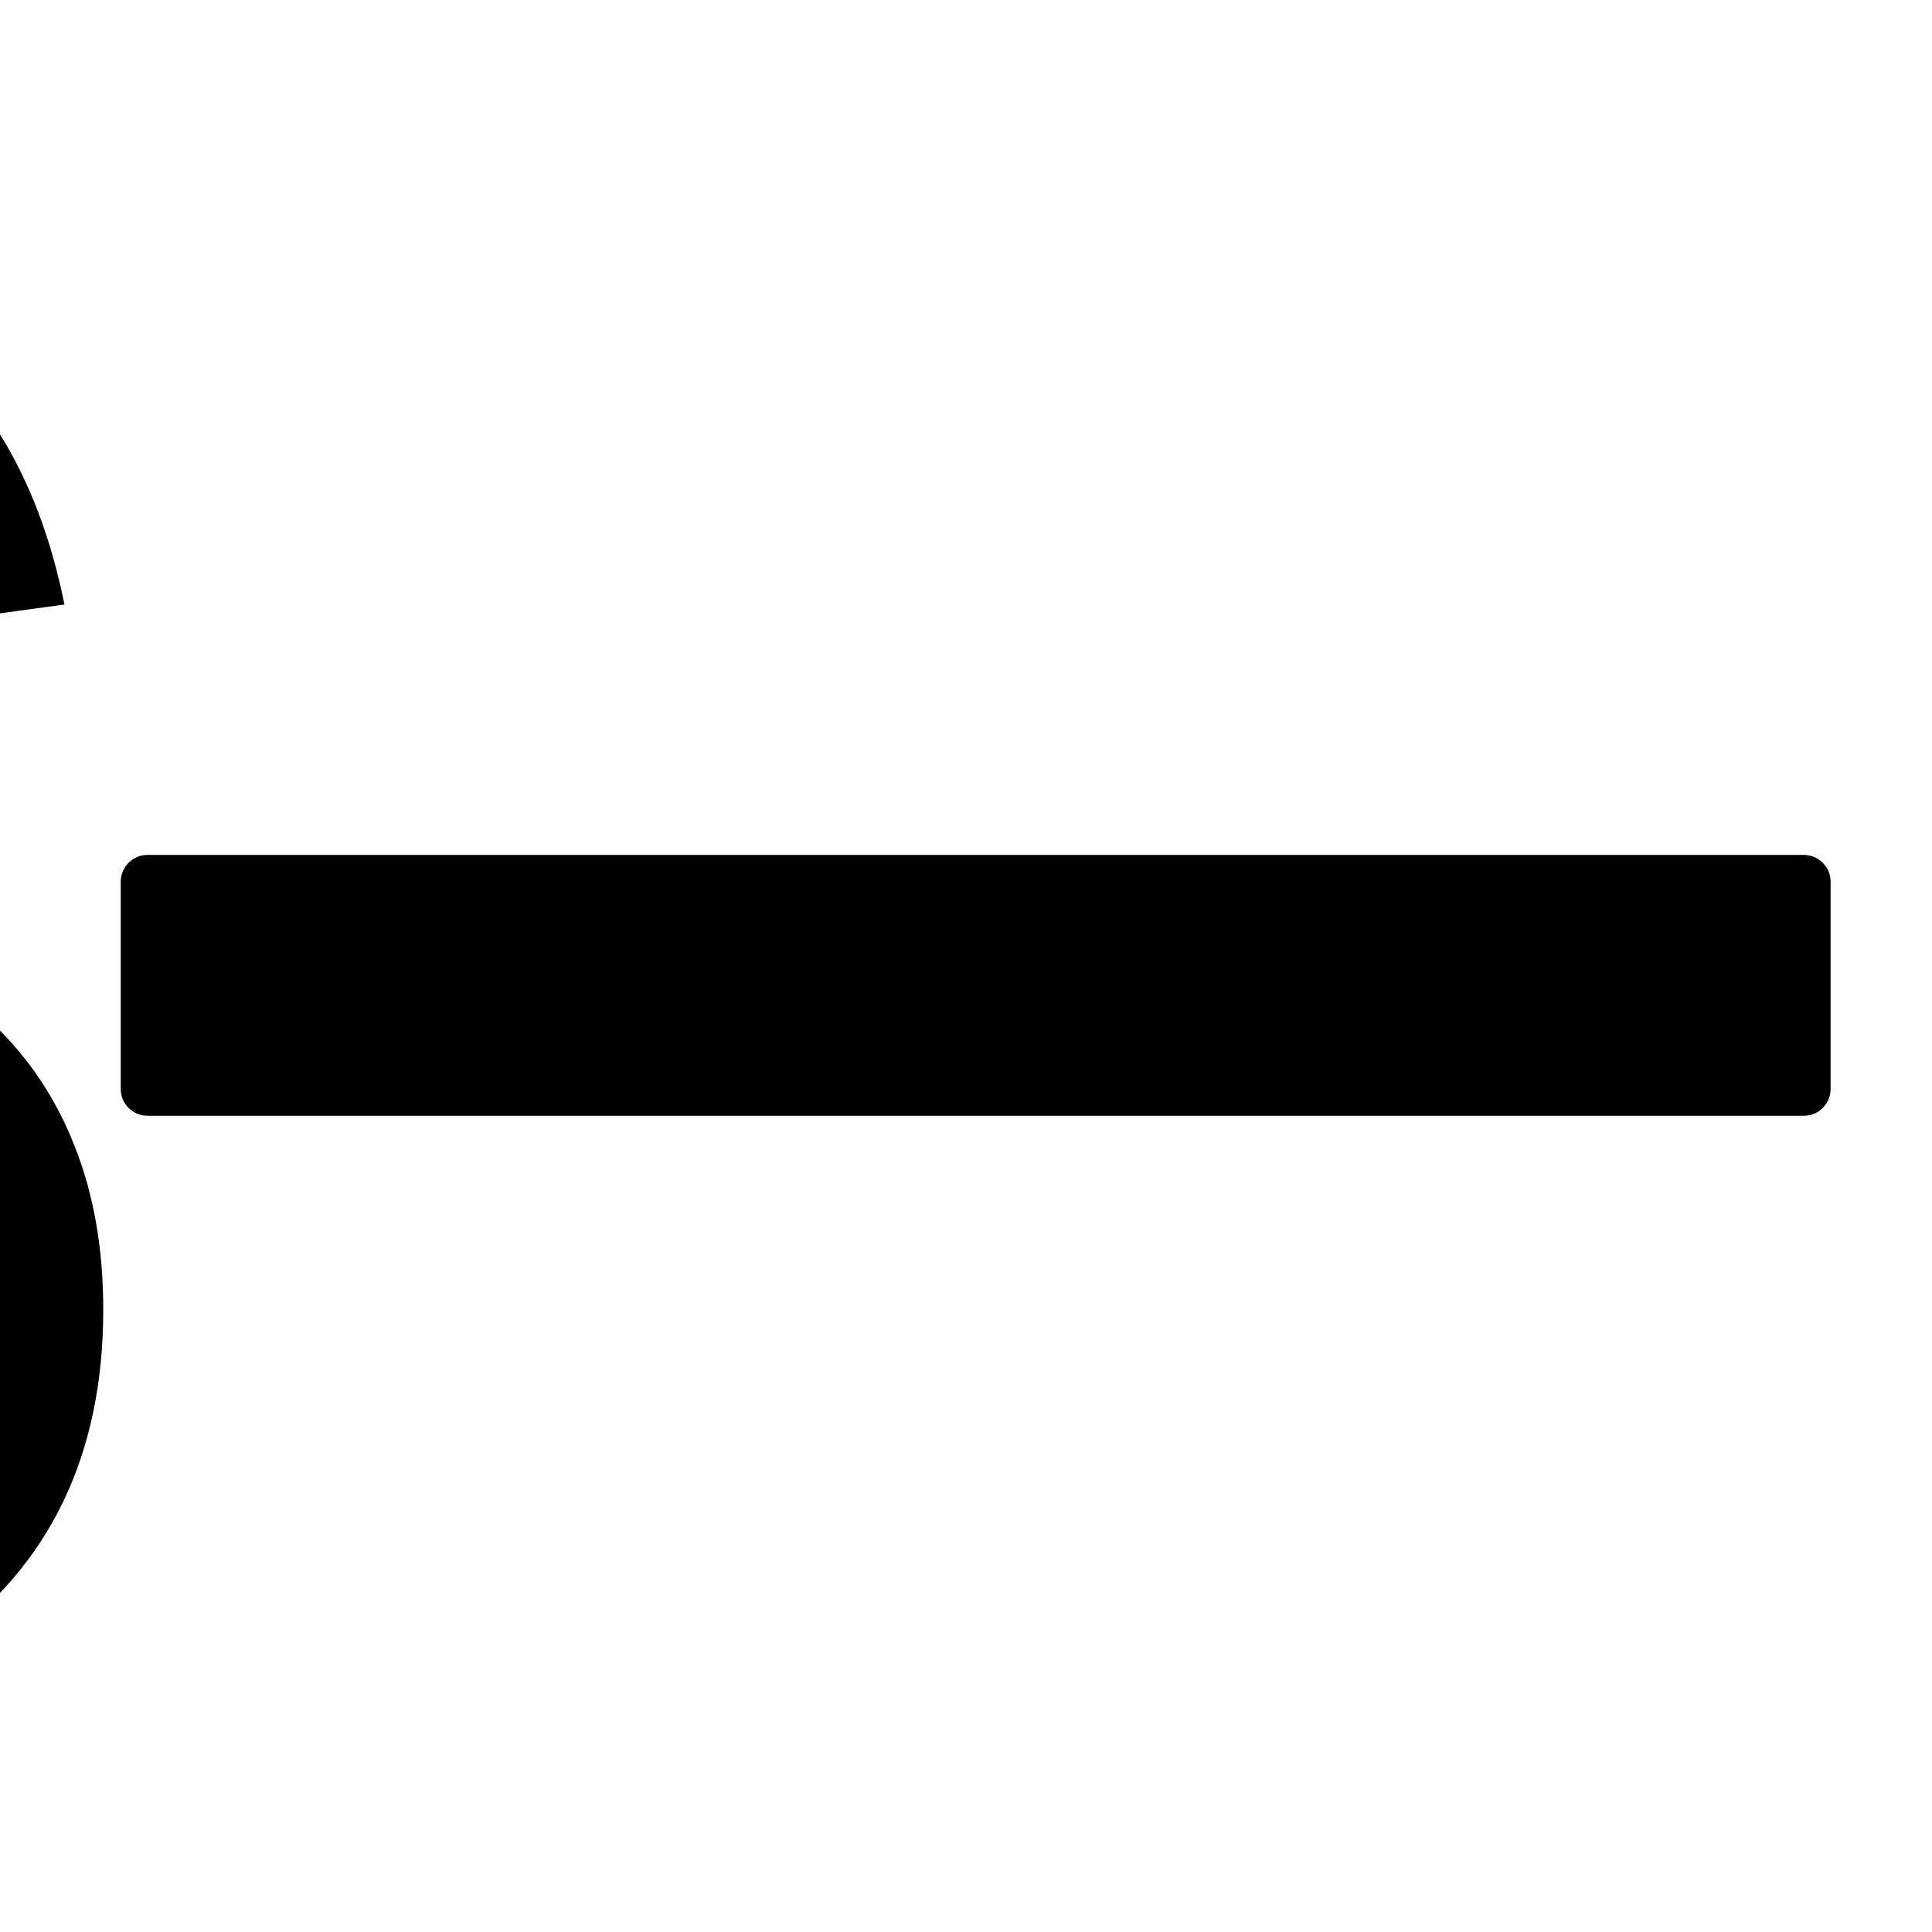
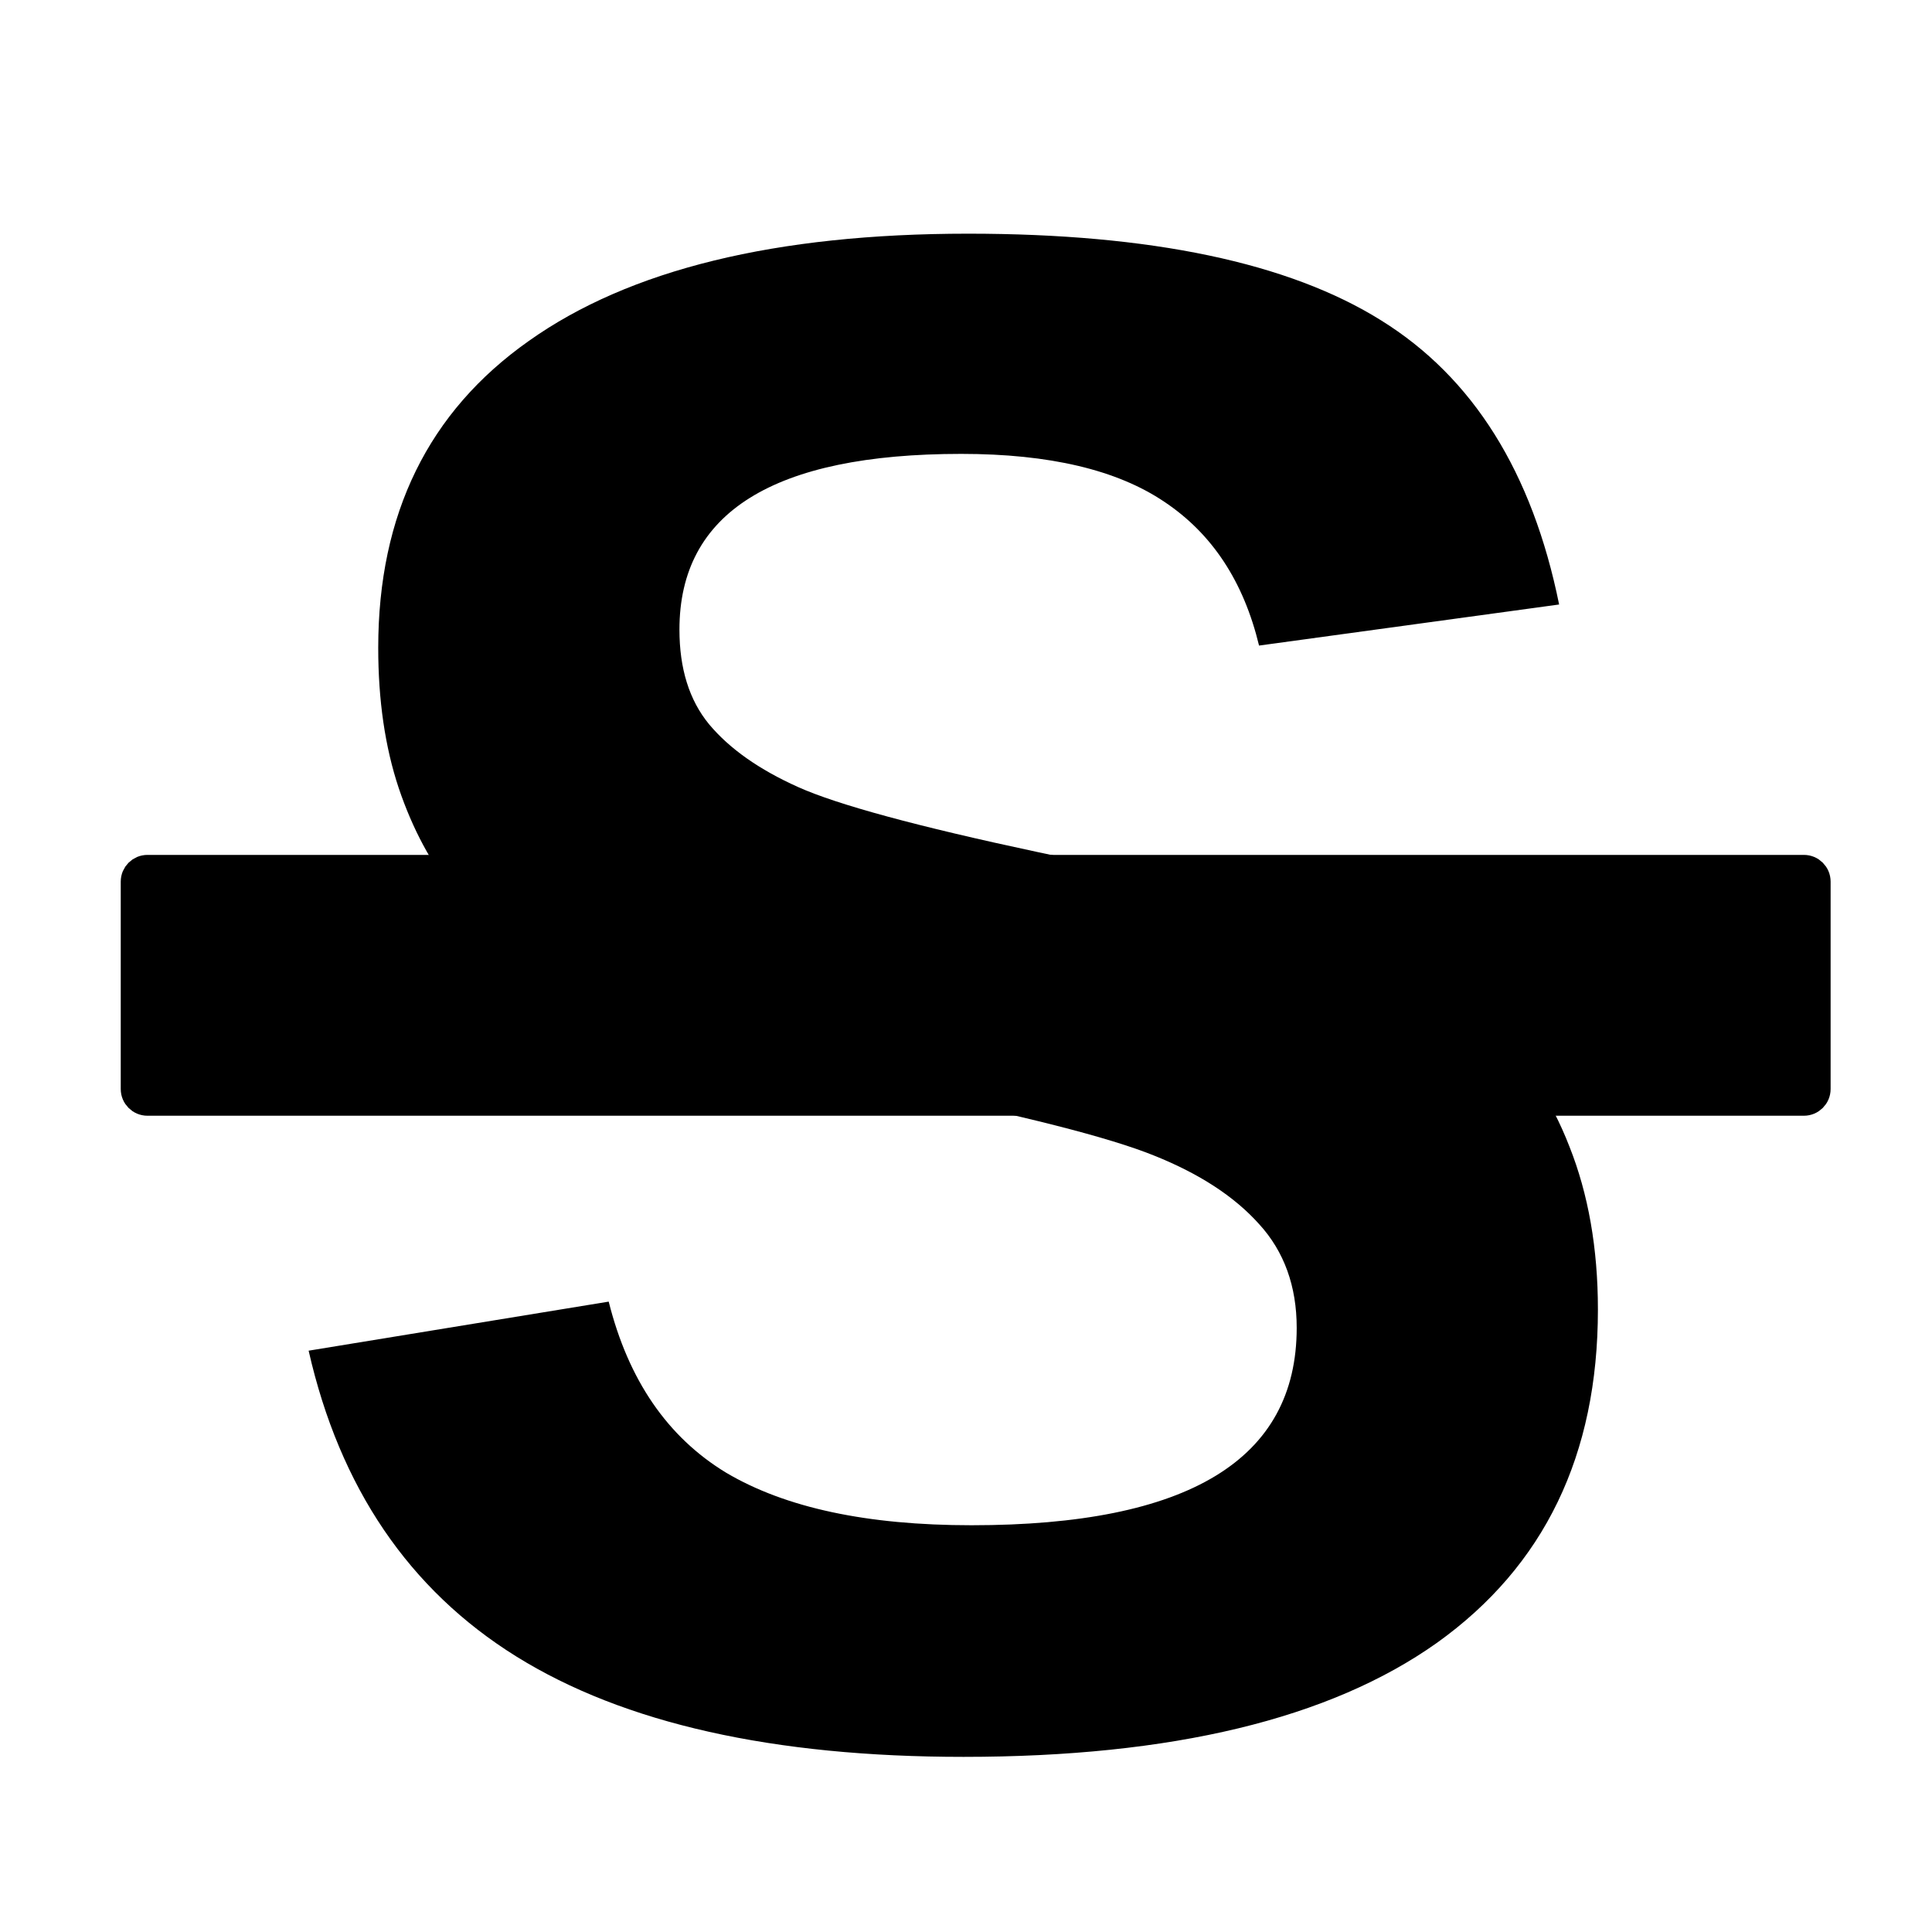
- <svg xmlns="http://www.w3.org/2000/svg" width="100" height="100" viewBox="0 0 26.458 26.458" version="1.1" id="svg8">
-   <defs id="defs2" />
-   <g id="layer1" transform="translate(0,-270.5417)">
-     <text xml:space="preserve" style="font-style:normal;font-variant:normal;font-weight:bold;font-stretch:normal;font-size:29.467px;line-height:125%;font-family:Arial;-inkscape-font-specification:'Arial Bold';text-align:center;letter-spacing:0px;word-spacing:0px;writing-mode:lr-tb;text-anchor:middle;fill:#000000;fill-opacity:1;stroke:none;stroke-width:0.345px;stroke-linecap:butt;stroke-linejoin:miter;stroke-opacity:1" x="13.209" y="294.321" id="text8454">
-       <tspan id="tspan8452" x="13.209" y="294.321" style="font-style:normal;font-variant:normal;font-weight:bold;font-stretch:normal;font-family:Arial;-inkscape-font-specification:'Arial Bold';stroke-width:0.345px">S</tspan>
+ <svg xmlns="http://www.w3.org/2000/svg" width="100" height="100" viewBox="0 0 26.458 26.458">
+   <g transform="translate(0 -270.542)">
+     <text style="line-height:125%;-inkscape-font-specification:'Arial Bold';text-align:center" x="13.209" y="294.321" font-weight="700" font-size="29.467" font-family="Arial" letter-spacing="0" word-spacing="0" text-anchor="middle" stroke-width=".345">
+       <tspan x="13.209" y="294.321" style="-inkscape-font-specification:'Arial Bold'">S</tspan>
    </text>
-     <rect style="fill:#000000;fill-opacity:1;stroke:#000000;stroke-width:0.397;stroke-linecap:square;stroke-linejoin:miter;stroke-miterlimit:4;stroke-dasharray:none;stroke-opacity:1" id="rect8456" width="23.019" height="3.175" x="1.852" y="282.448" ry="0.167" />
+     <rect width="23.019" height="3.175" x="1.852" y="282.448" ry=".167" stroke="#000" stroke-width=".397" stroke-linecap="square" />
  </g>
</svg>
